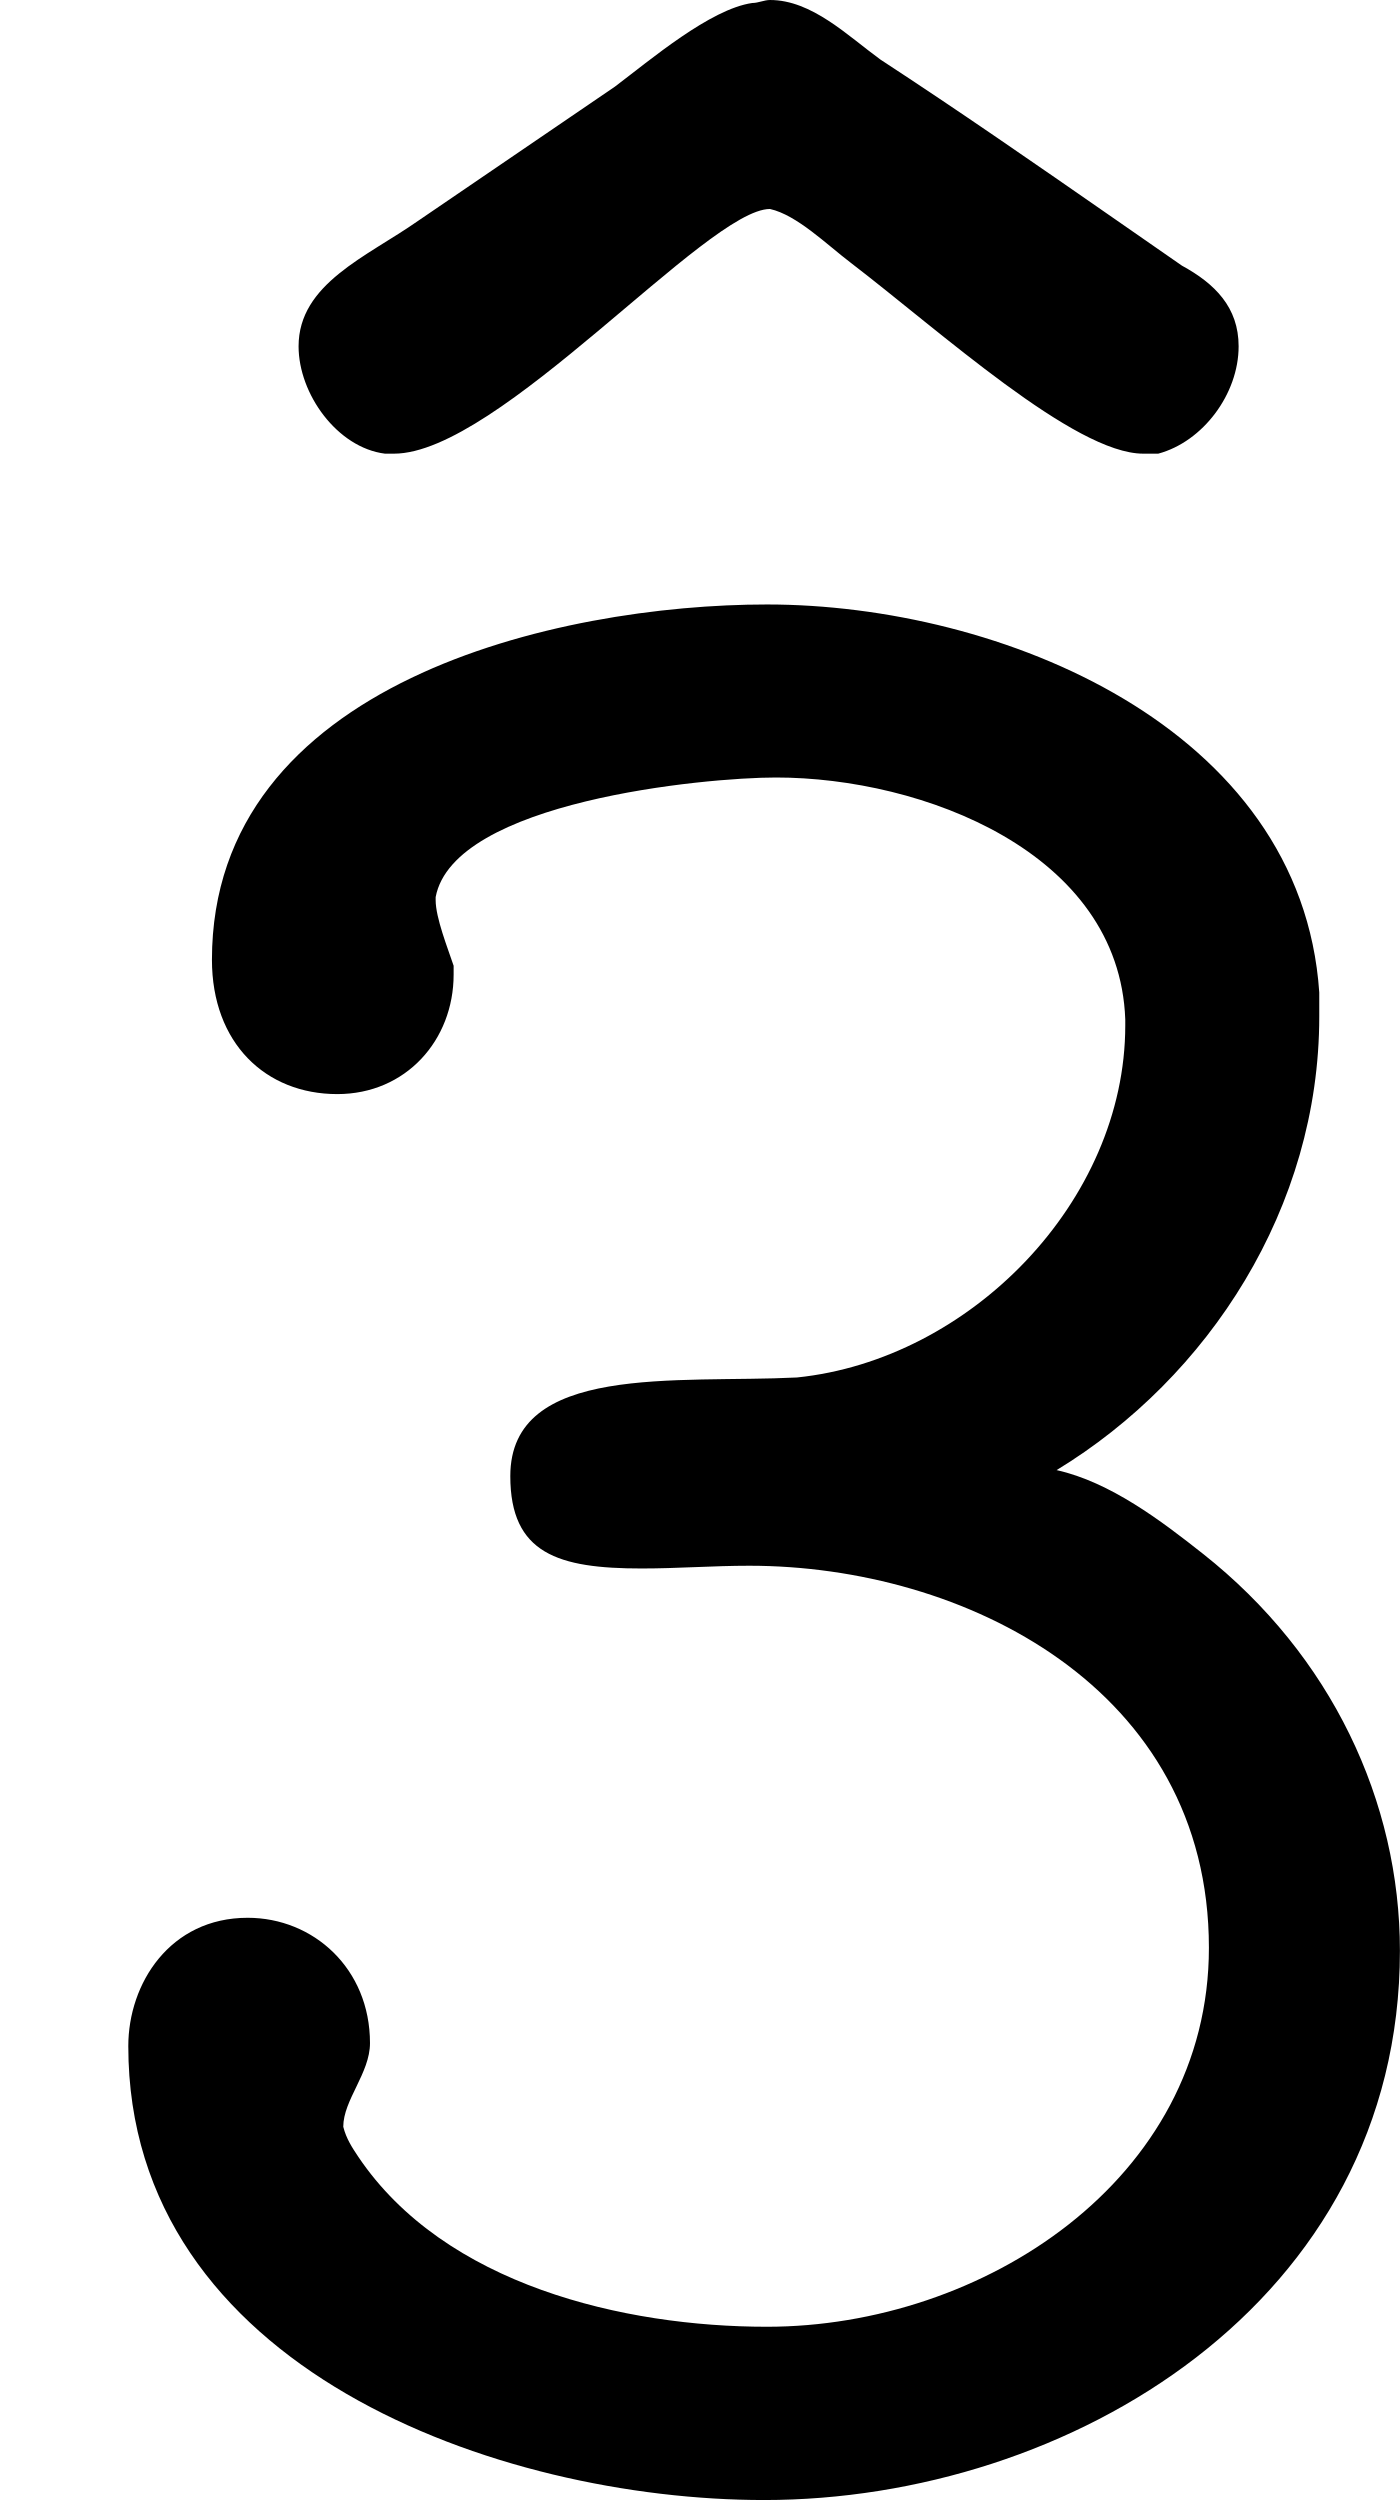
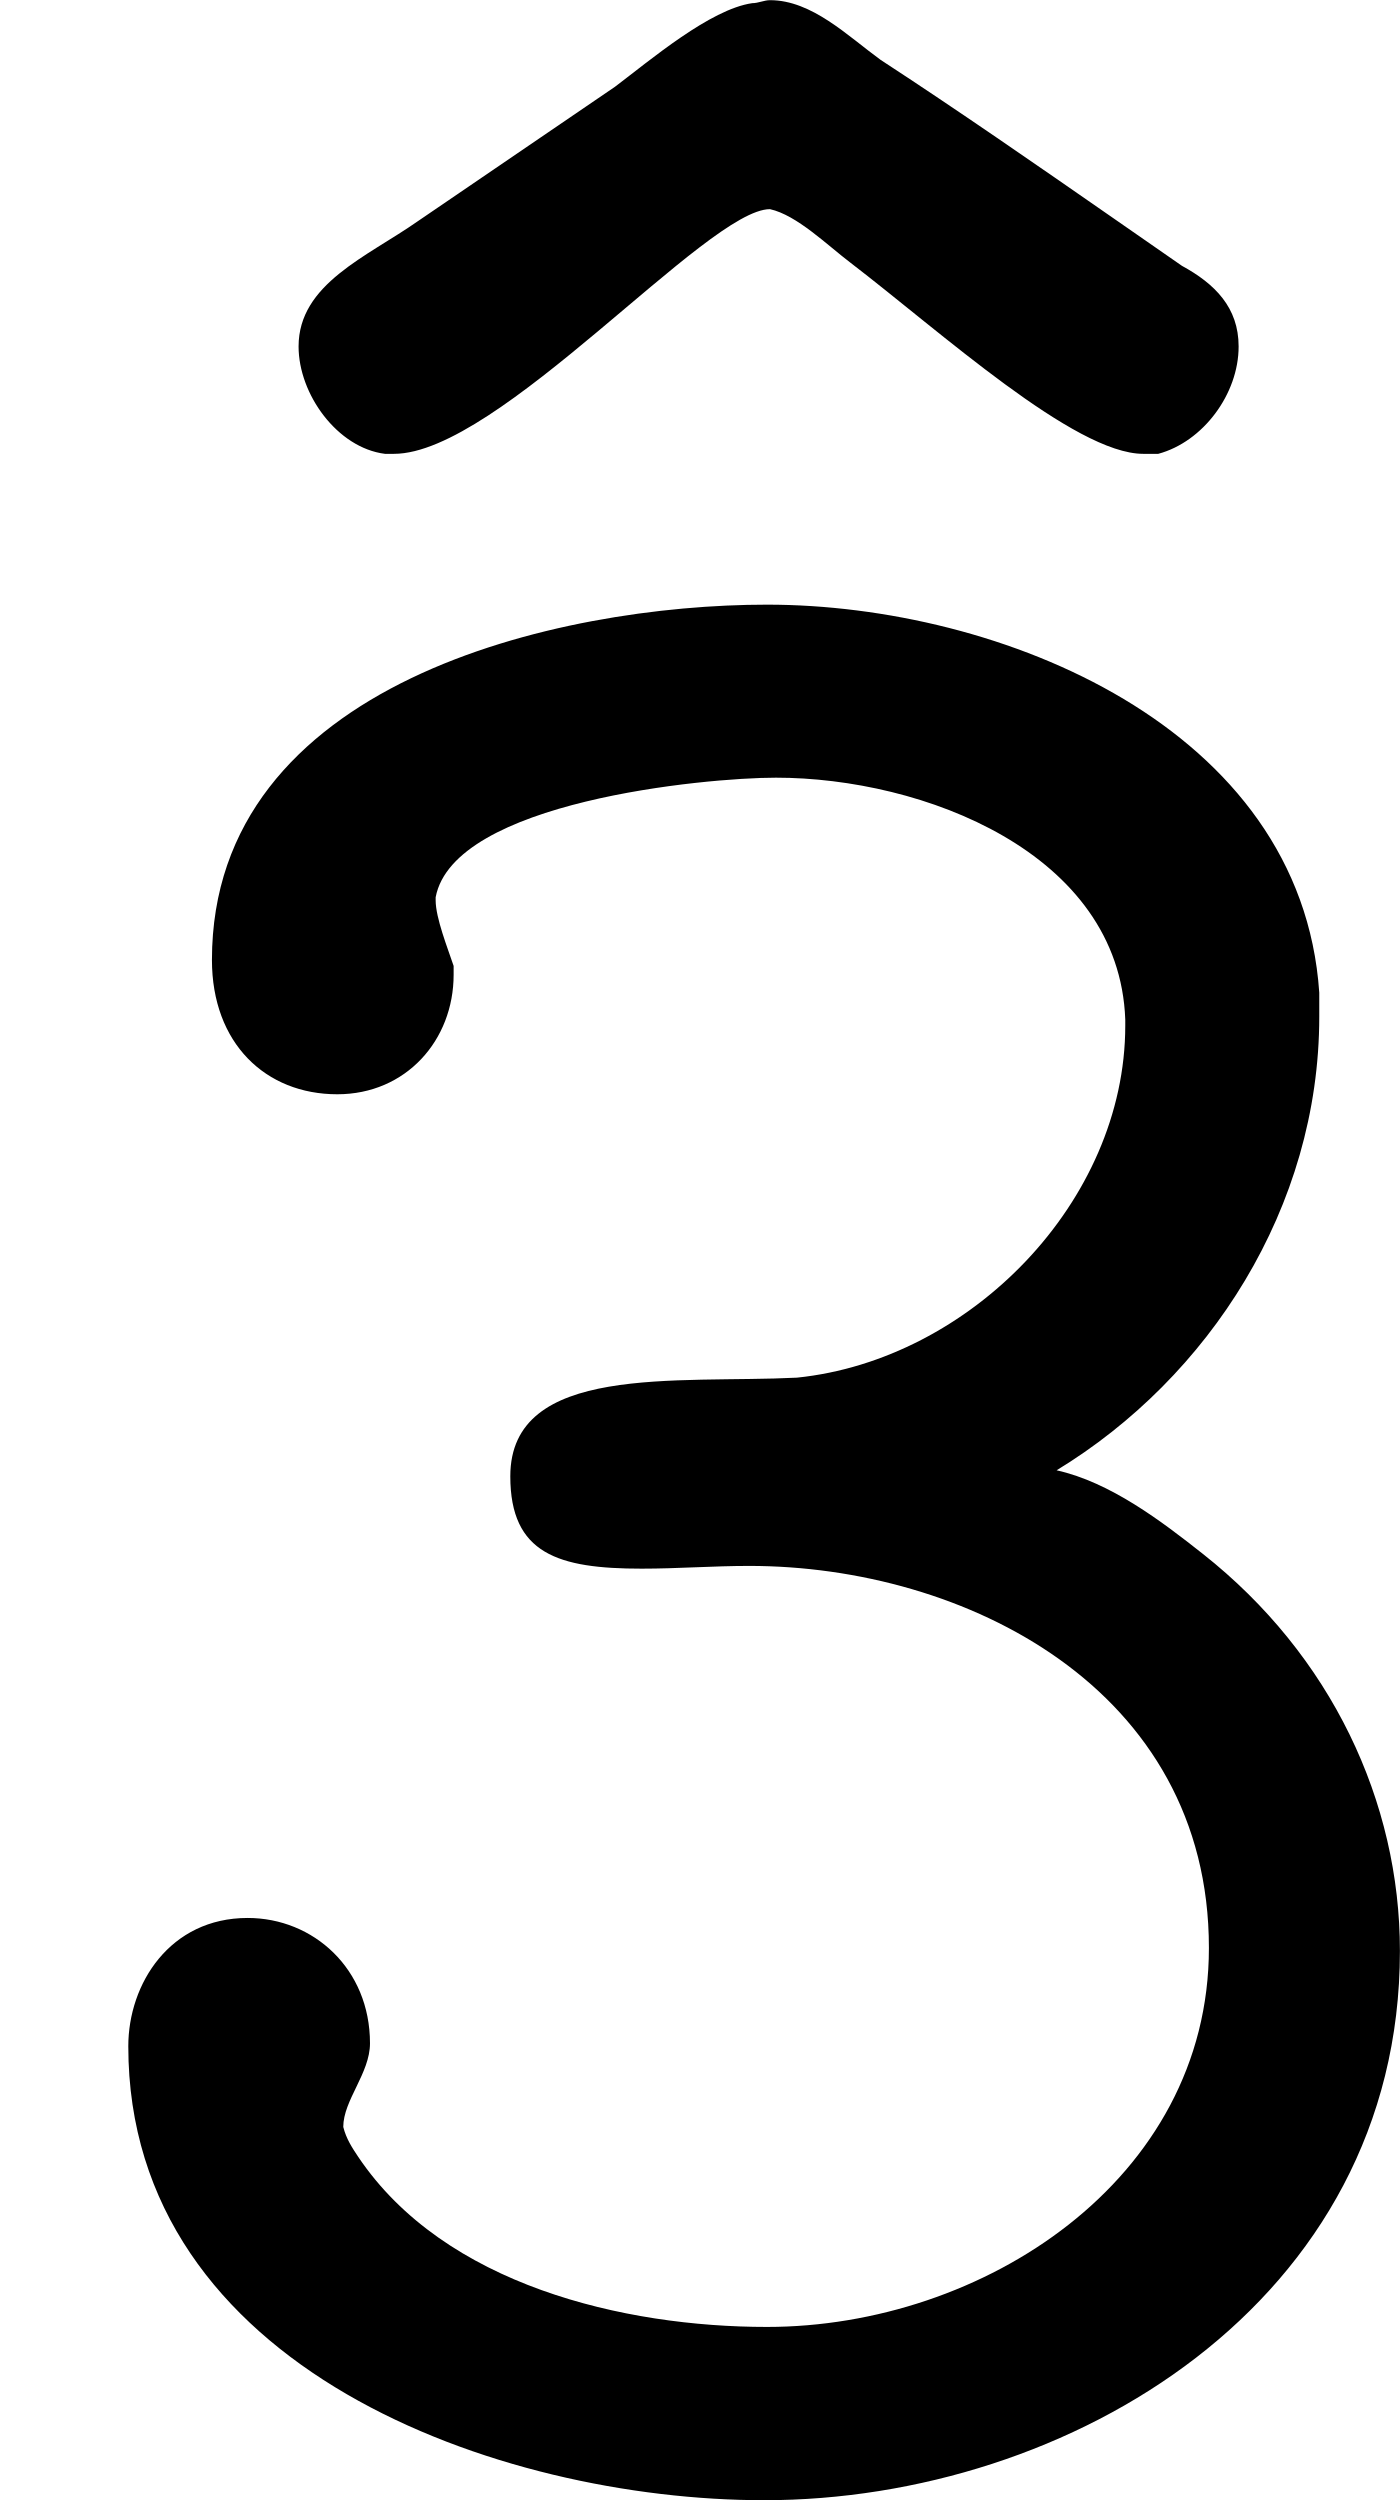
- <svg xmlns="http://www.w3.org/2000/svg" xmlns:xlink="http://www.w3.org/1999/xlink" version="1.1" width="7.85pt" height="14.018pt" viewBox="125.716 6.783 7.85 14.018">
+ <svg xmlns="http://www.w3.org/2000/svg" xmlns:xlink="http://www.w3.org/1999/xlink" version="1.1" width="7.85pt" height="14.018pt" viewBox="125.716 862.091 7.85 14.018">
  <defs>
    <path id="g11-2" d="M3.013-7.711C2.845-7.687 2.606-7.484 2.463-7.376L1.674-6.838C1.47-6.695 1.196-6.587 1.196-6.336C1.196-6.145 1.351-5.93 1.542-5.906H1.578C1.997-5.906 2.833-6.886 3.084-6.886C3.192-6.862 3.312-6.743 3.407-6.671C3.766-6.396 4.304-5.906 4.579-5.906H4.639C4.818-5.954 4.961-6.145 4.961-6.336C4.961-6.492 4.866-6.587 4.734-6.659L4.459-6.85C4.148-7.066 3.838-7.281 3.527-7.484C3.395-7.58 3.252-7.723 3.084-7.723C3.061-7.723 3.037-7.711 3.013-7.711Z" />
    <path id="g11-51" d="M4.232-3.993C4.842-4.364 5.284-5.045 5.284-5.81V-5.906C5.212-6.97 4.005-7.46 3.072-7.46C2.236-7.46 .849-7.149 .849-6.037C.849-5.703 1.064-5.499 1.351-5.499C1.626-5.499 1.817-5.715 1.817-5.978V-6.013C1.793-6.085 1.745-6.205 1.745-6.276V-6.288C1.817-6.671 2.821-6.767 3.108-6.767C3.694-6.767 4.483-6.468 4.507-5.798V-5.774C4.507-5.069 3.885-4.435 3.192-4.364C2.714-4.34 2.044-4.423 2.044-3.969C2.044-3.658 2.236-3.599 2.57-3.599C2.714-3.599 2.857-3.61 3.001-3.61C3.862-3.61 4.842-3.12 4.842-2.08C4.842-1.148 3.933-.562 3.072-.562C2.499-.562 1.781-.729 1.435-1.243C1.411-1.279 1.387-1.315 1.375-1.363C1.375-1.47 1.482-1.578 1.482-1.698C1.482-1.997 1.255-2.2 .992-2.2C.681-2.2 .514-1.937 .514-1.686C.514-.395 1.997 .132 3.061 .132C4.28 .132 5.607-.658 5.607-2.068C5.607-2.666 5.332-3.252 4.818-3.658C4.651-3.79 4.447-3.945 4.232-3.993Z" />
  </defs>
  <g id="page1" transform="matrix(1.4 0 0 1.4 0 0)">
-     <use x="89.797" y="12.568" xlink:href="#g11-2" />
-     <use x="89.797" y="14.726" xlink:href="#g11-51" />
+     <use x="89.797" y="623.503" xlink:href="#g11-2" />
+     <use x="89.797" y="625.661" xlink:href="#g11-51" />
  </g>
</svg>
